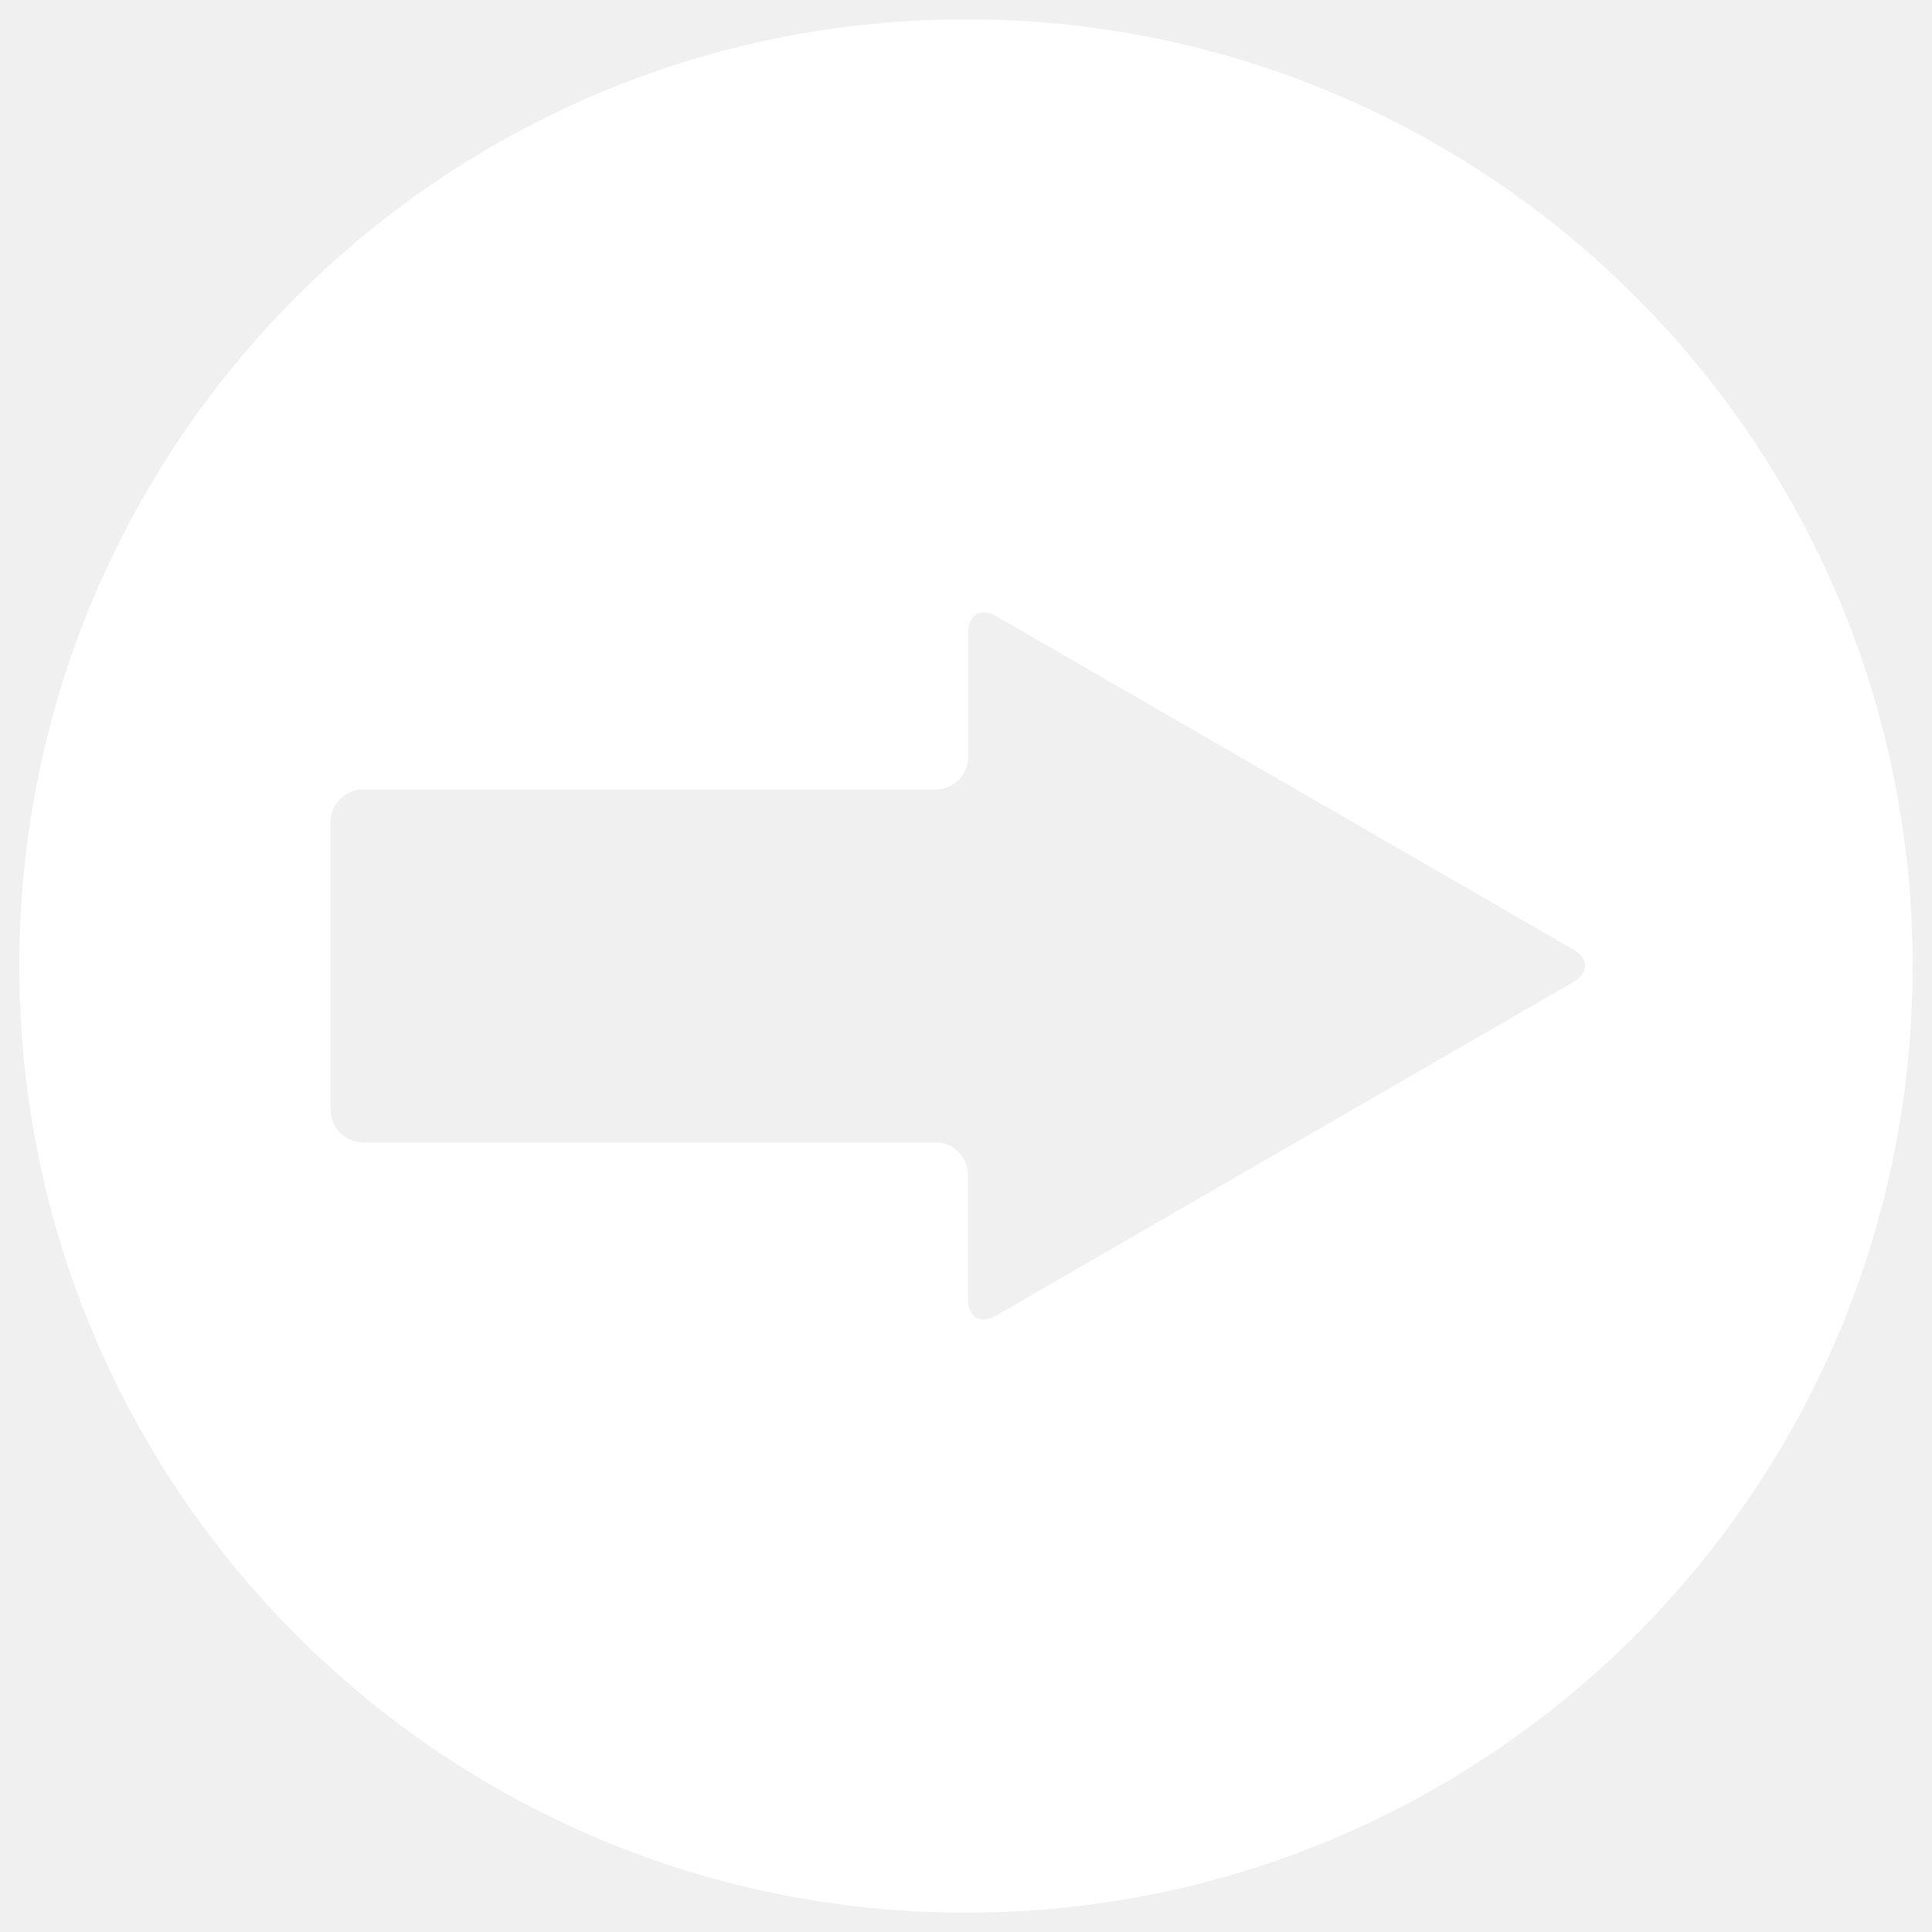
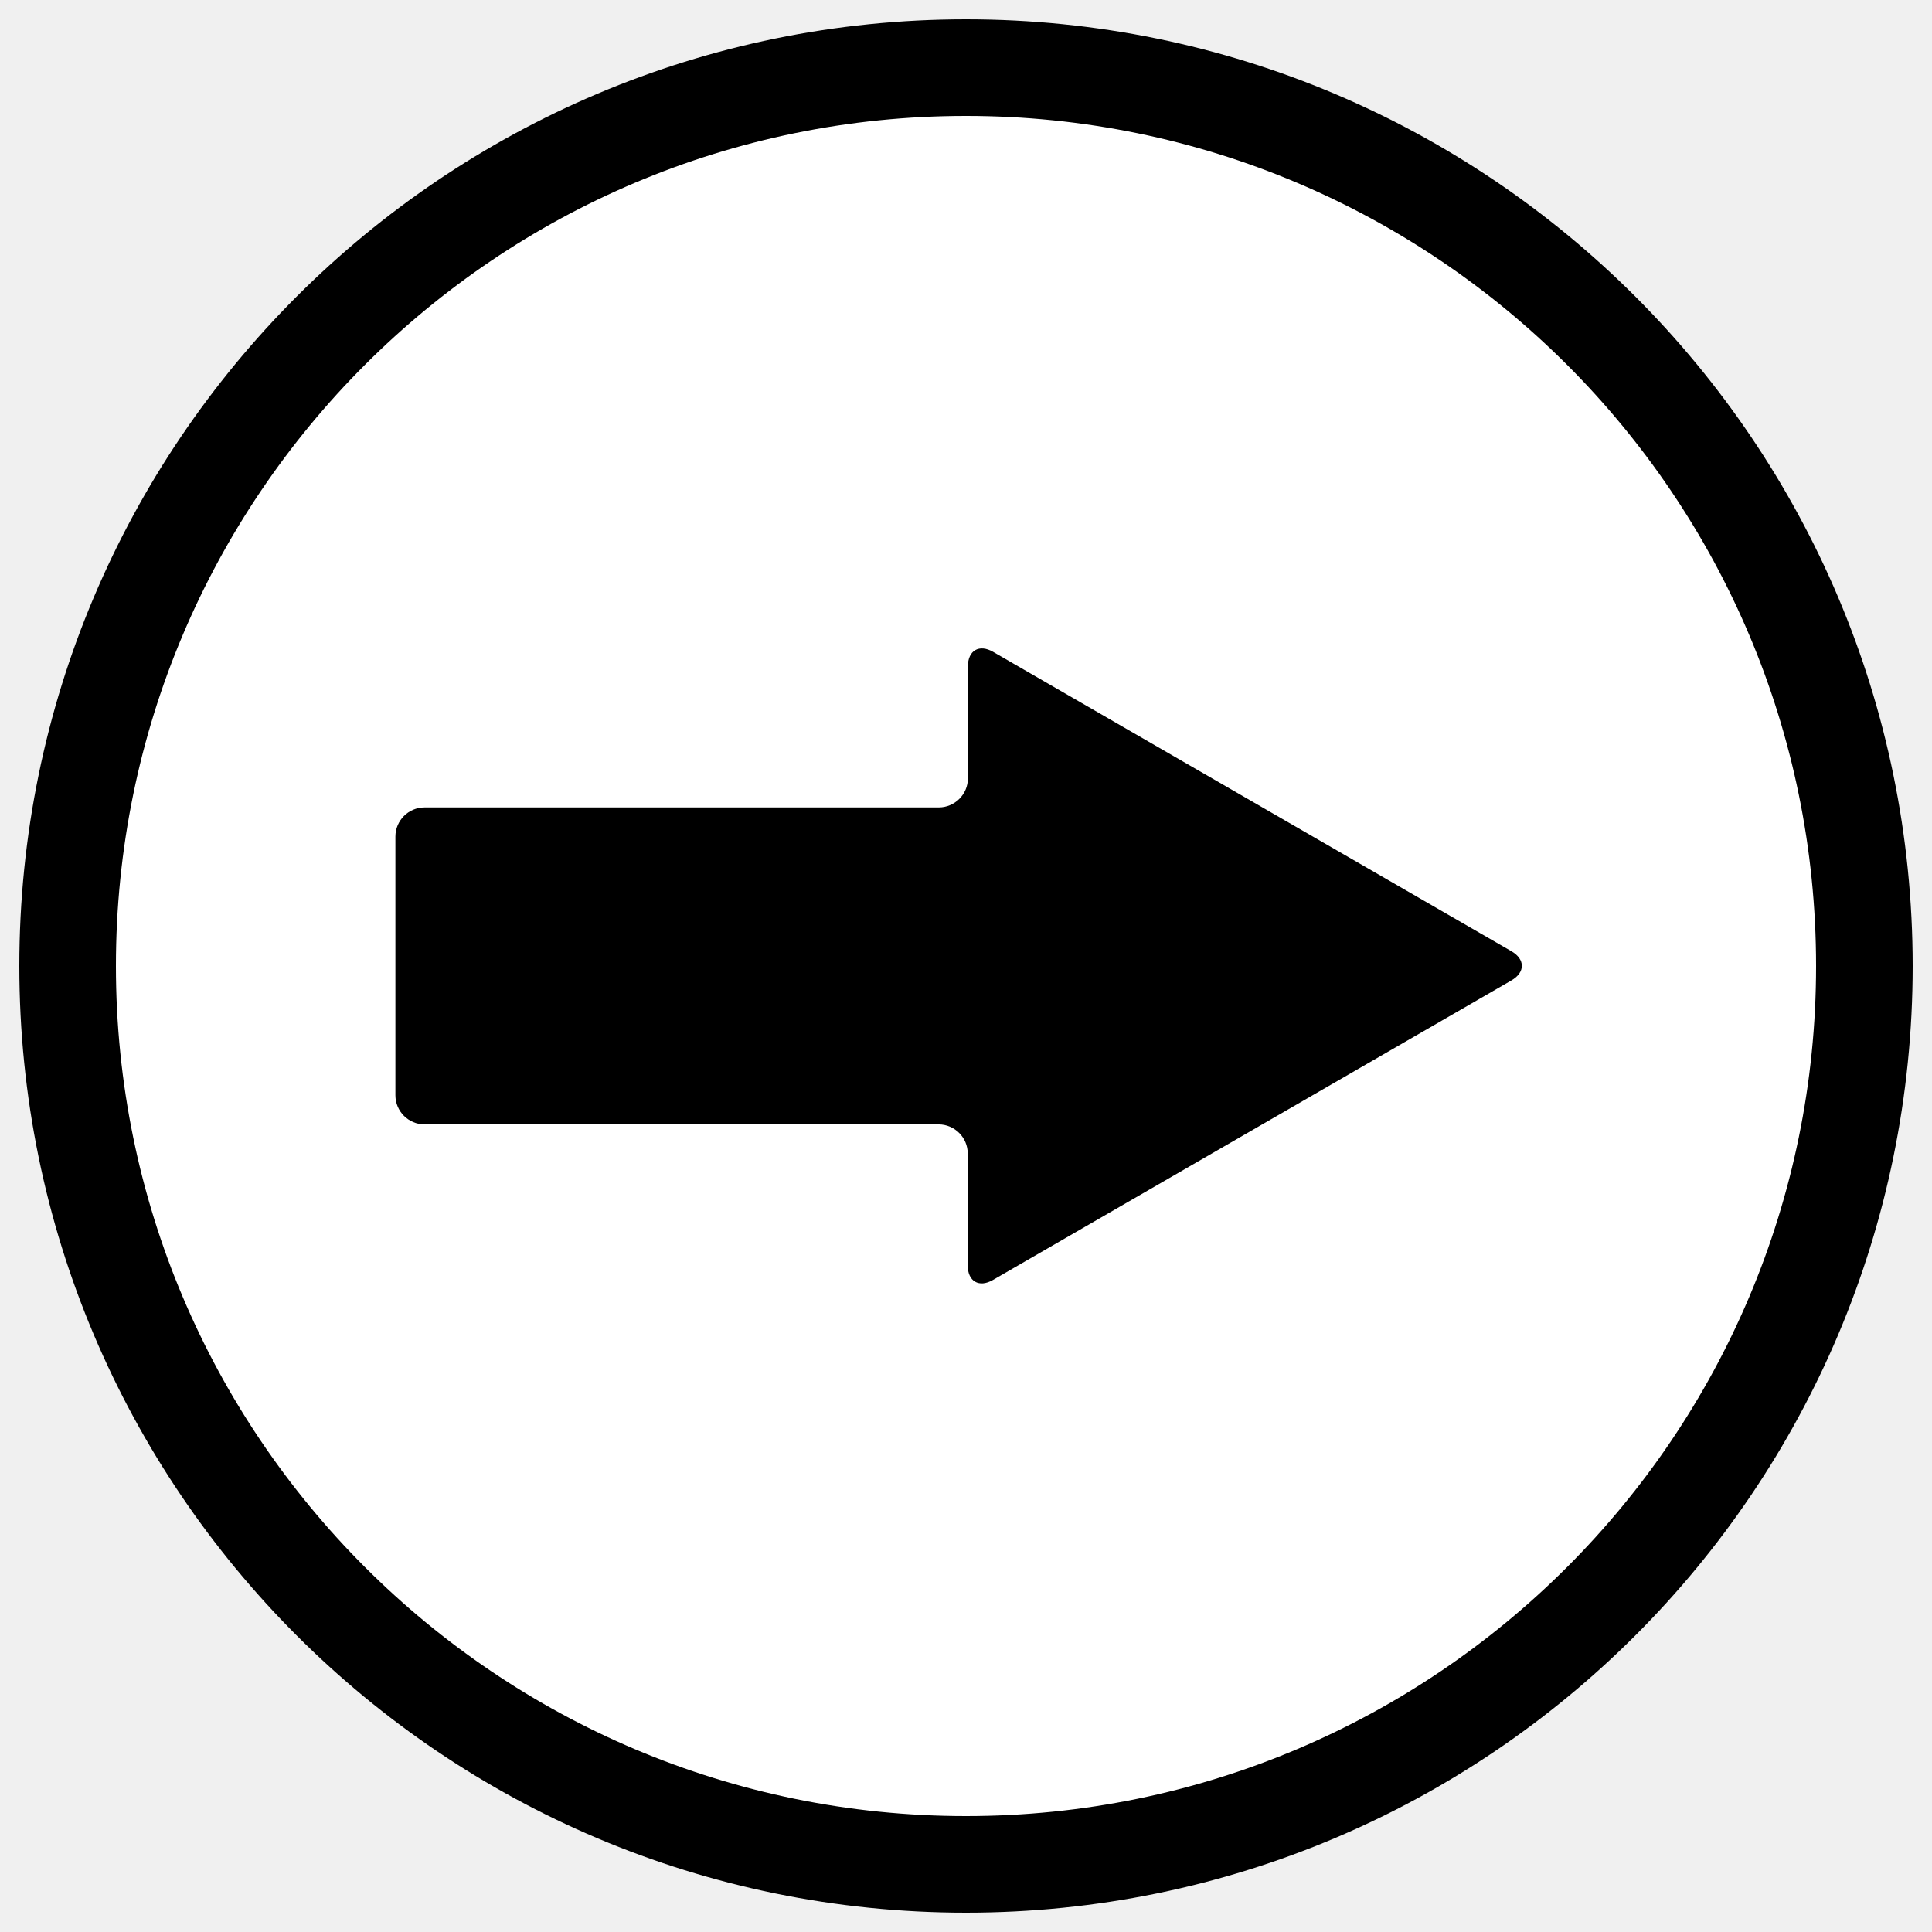
- <svg xmlns="http://www.w3.org/2000/svg" version="1.1" x="0px" y="0px" viewBox="0 0 1000 1000" enable-background="new 0 0 1000 1000" xml:space="preserve">
-   <g>
-     <path fill="white" d="M500,990c270.6,0,490-219.4,490-490c0-270.7-219.4-490-490-490C229.4,10,10,229.3,10,500C10,770.6,229.4,990,500,990z M171.1,425.4c0-9.2,7.5-16.8,16.8-16.8h296.4c9.2,0,16.8-7.5,16.8-16.8v-64.5c0-9.2,6.5-13,14.5-8.4l298.8,172.6c8,4.6,8,12.2,0,16.8L515.5,681c-8,4.6-14.5,0.8-14.5-8.4v-64.5c0-9.2-7.5-16.8-16.8-16.8H187.9c-9.2,0-16.8-7.5-16.8-16.8V425.4z" />
+ <svg xmlns="http://www.w3.org/2000/svg" version="1.1" x="0px" y="0px" viewBox="0 0 1000 1000" enable-background="new 0 0 1000 1000" xml:space="preserve" id="svg8">
+   <defs id="defs12" />
+   <circle style="opacity:1;fill:#000000;stroke-width:39.2" id="path347" cx="500" cy="500" r="490" />
+   <g id="g6" transform="matrix(0.8979592,0,0,0.8979592,51.02041,51.02041)">
+     <path fill="#ffffff" d="M 500,990 C 770.6,990 990,770.6 990,500 990,229.3 770.6,10 500,10 229.4,10 10,229.3 10,500 10,770.6 229.4,990 500,990 Z M 171.1,425.4 c 0,-9.2 7.5,-16.8 16.8,-16.8 h 296.4 c 9.2,0 16.8,-7.5 16.8,-16.8 v -64.5 c 0,-9.2 6.5,-13 14.5,-8.4 l 298.8,172.6 c 8,4.6 8,12.2 0,16.8 L 515.5,681 c -8,4.6 -14.5,0.8 -14.5,-8.4 v -64.5 c 0,-9.2 -7.5,-16.8 -16.8,-16.8 H 187.9 c -9.2,0 -16.8,-7.5 -16.8,-16.8 z" id="path4" />
  </g>
</svg>
